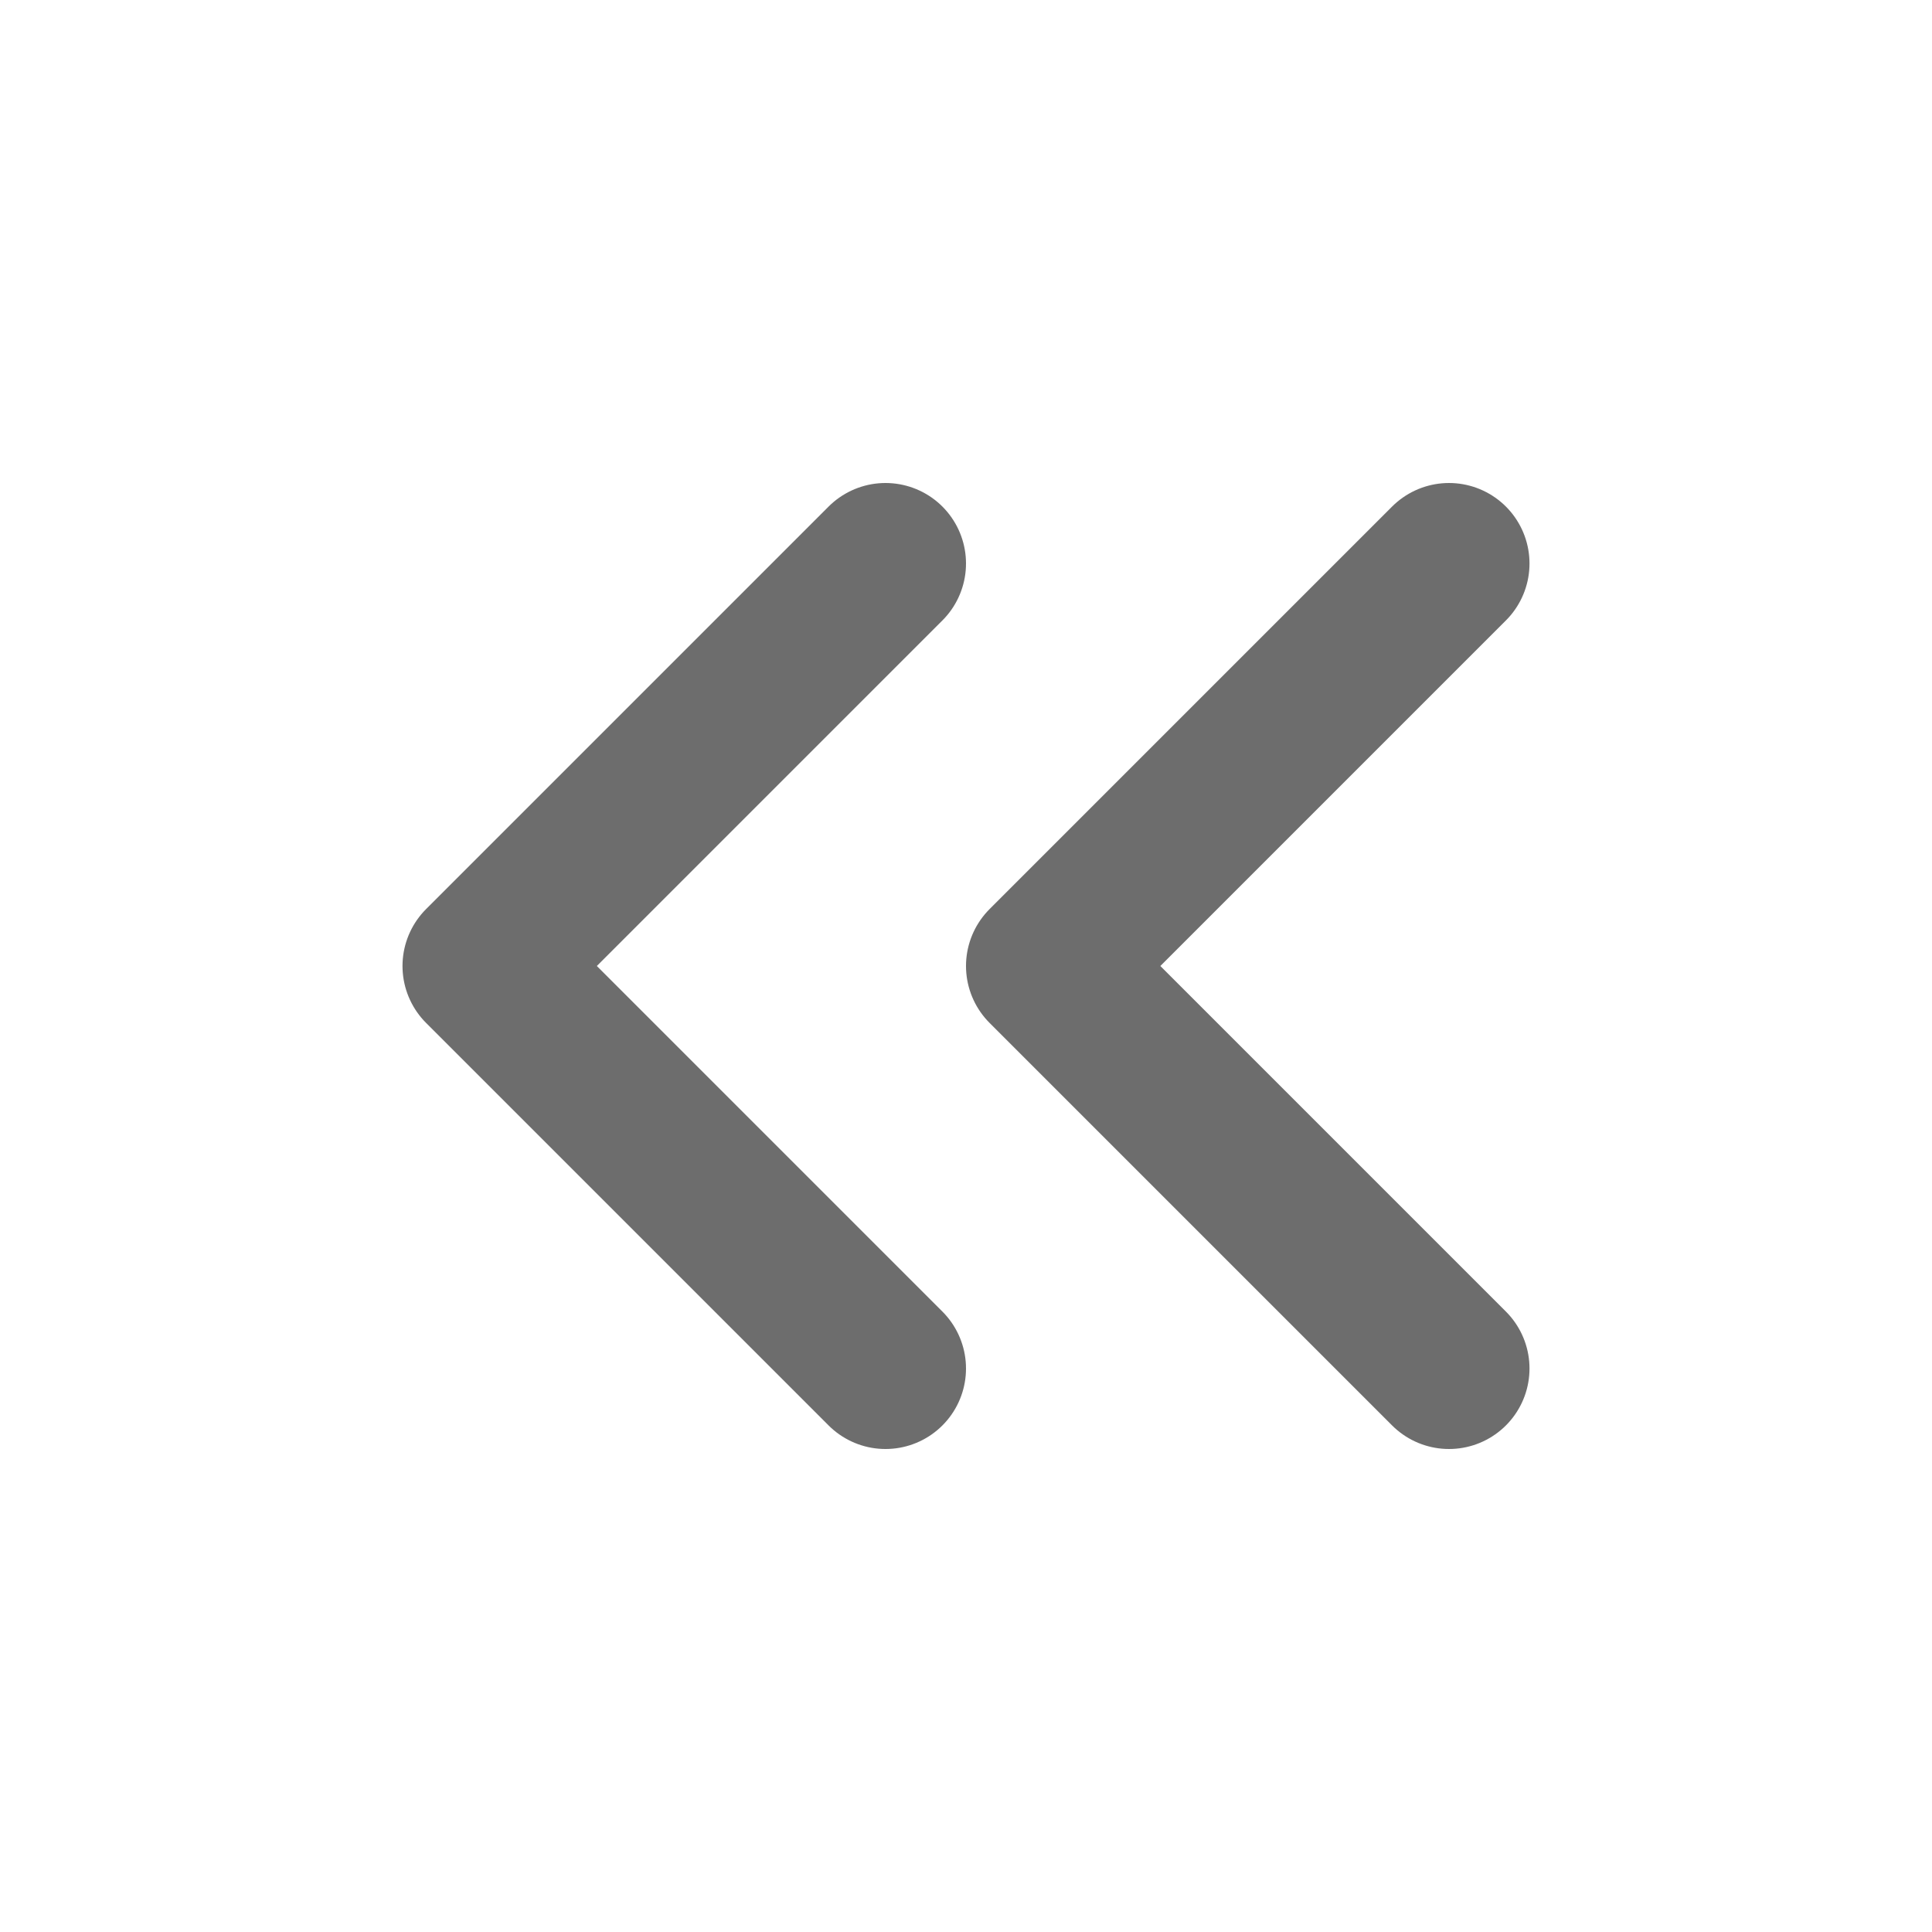
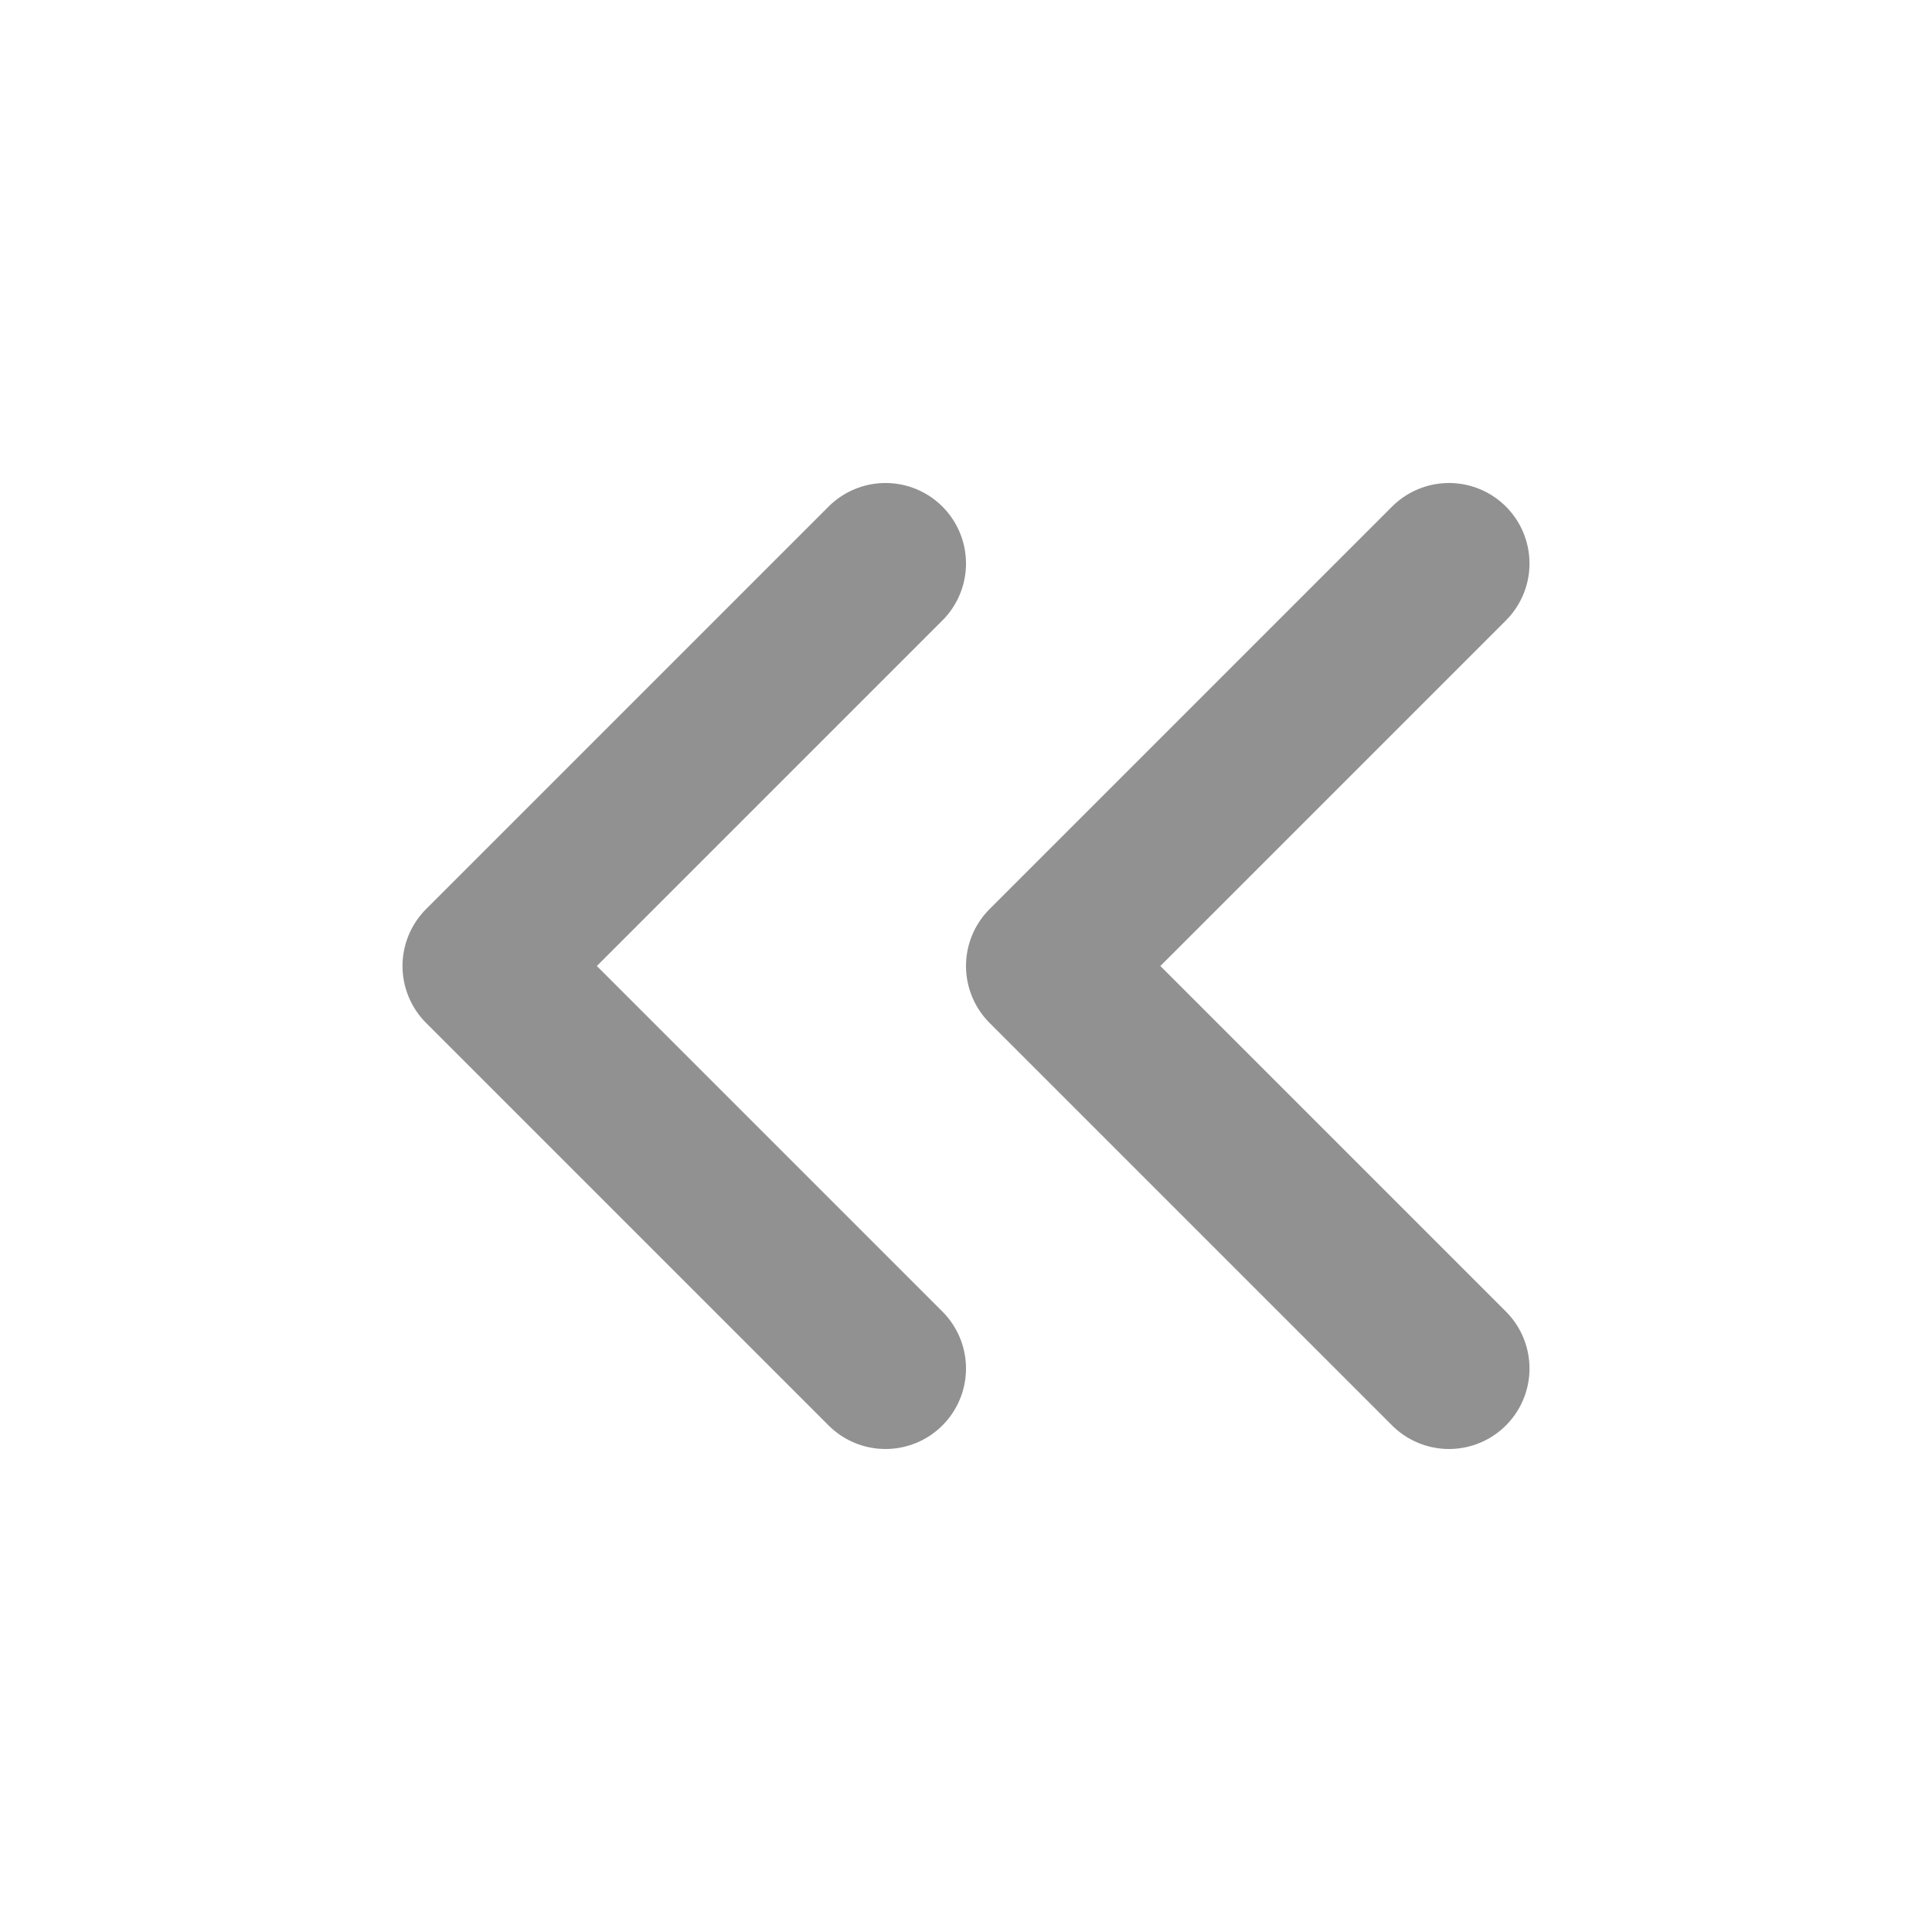
- <svg xmlns="http://www.w3.org/2000/svg" width="24" height="24" viewBox="0 0 24 24" fill="none" stroke="#6d6d6d" stroke-width="2" stroke-linecap="round" stroke-linejoin="round" class="lucide lucide-chevrons-left-icon lucide-chevrons-left">
+ <svg xmlns="http://www.w3.org/2000/svg" width="24" height="24" viewBox="0 0 24 24" fill="none" stroke="#919191" stroke-width="2" stroke-linecap="round" stroke-linejoin="round" class="lucide lucide-chevrons-left-icon lucide-chevrons-left">
  <path d="m11 17-5-5 5-5" />
  <path d="m18 17-5-5 5-5" />
</svg>
